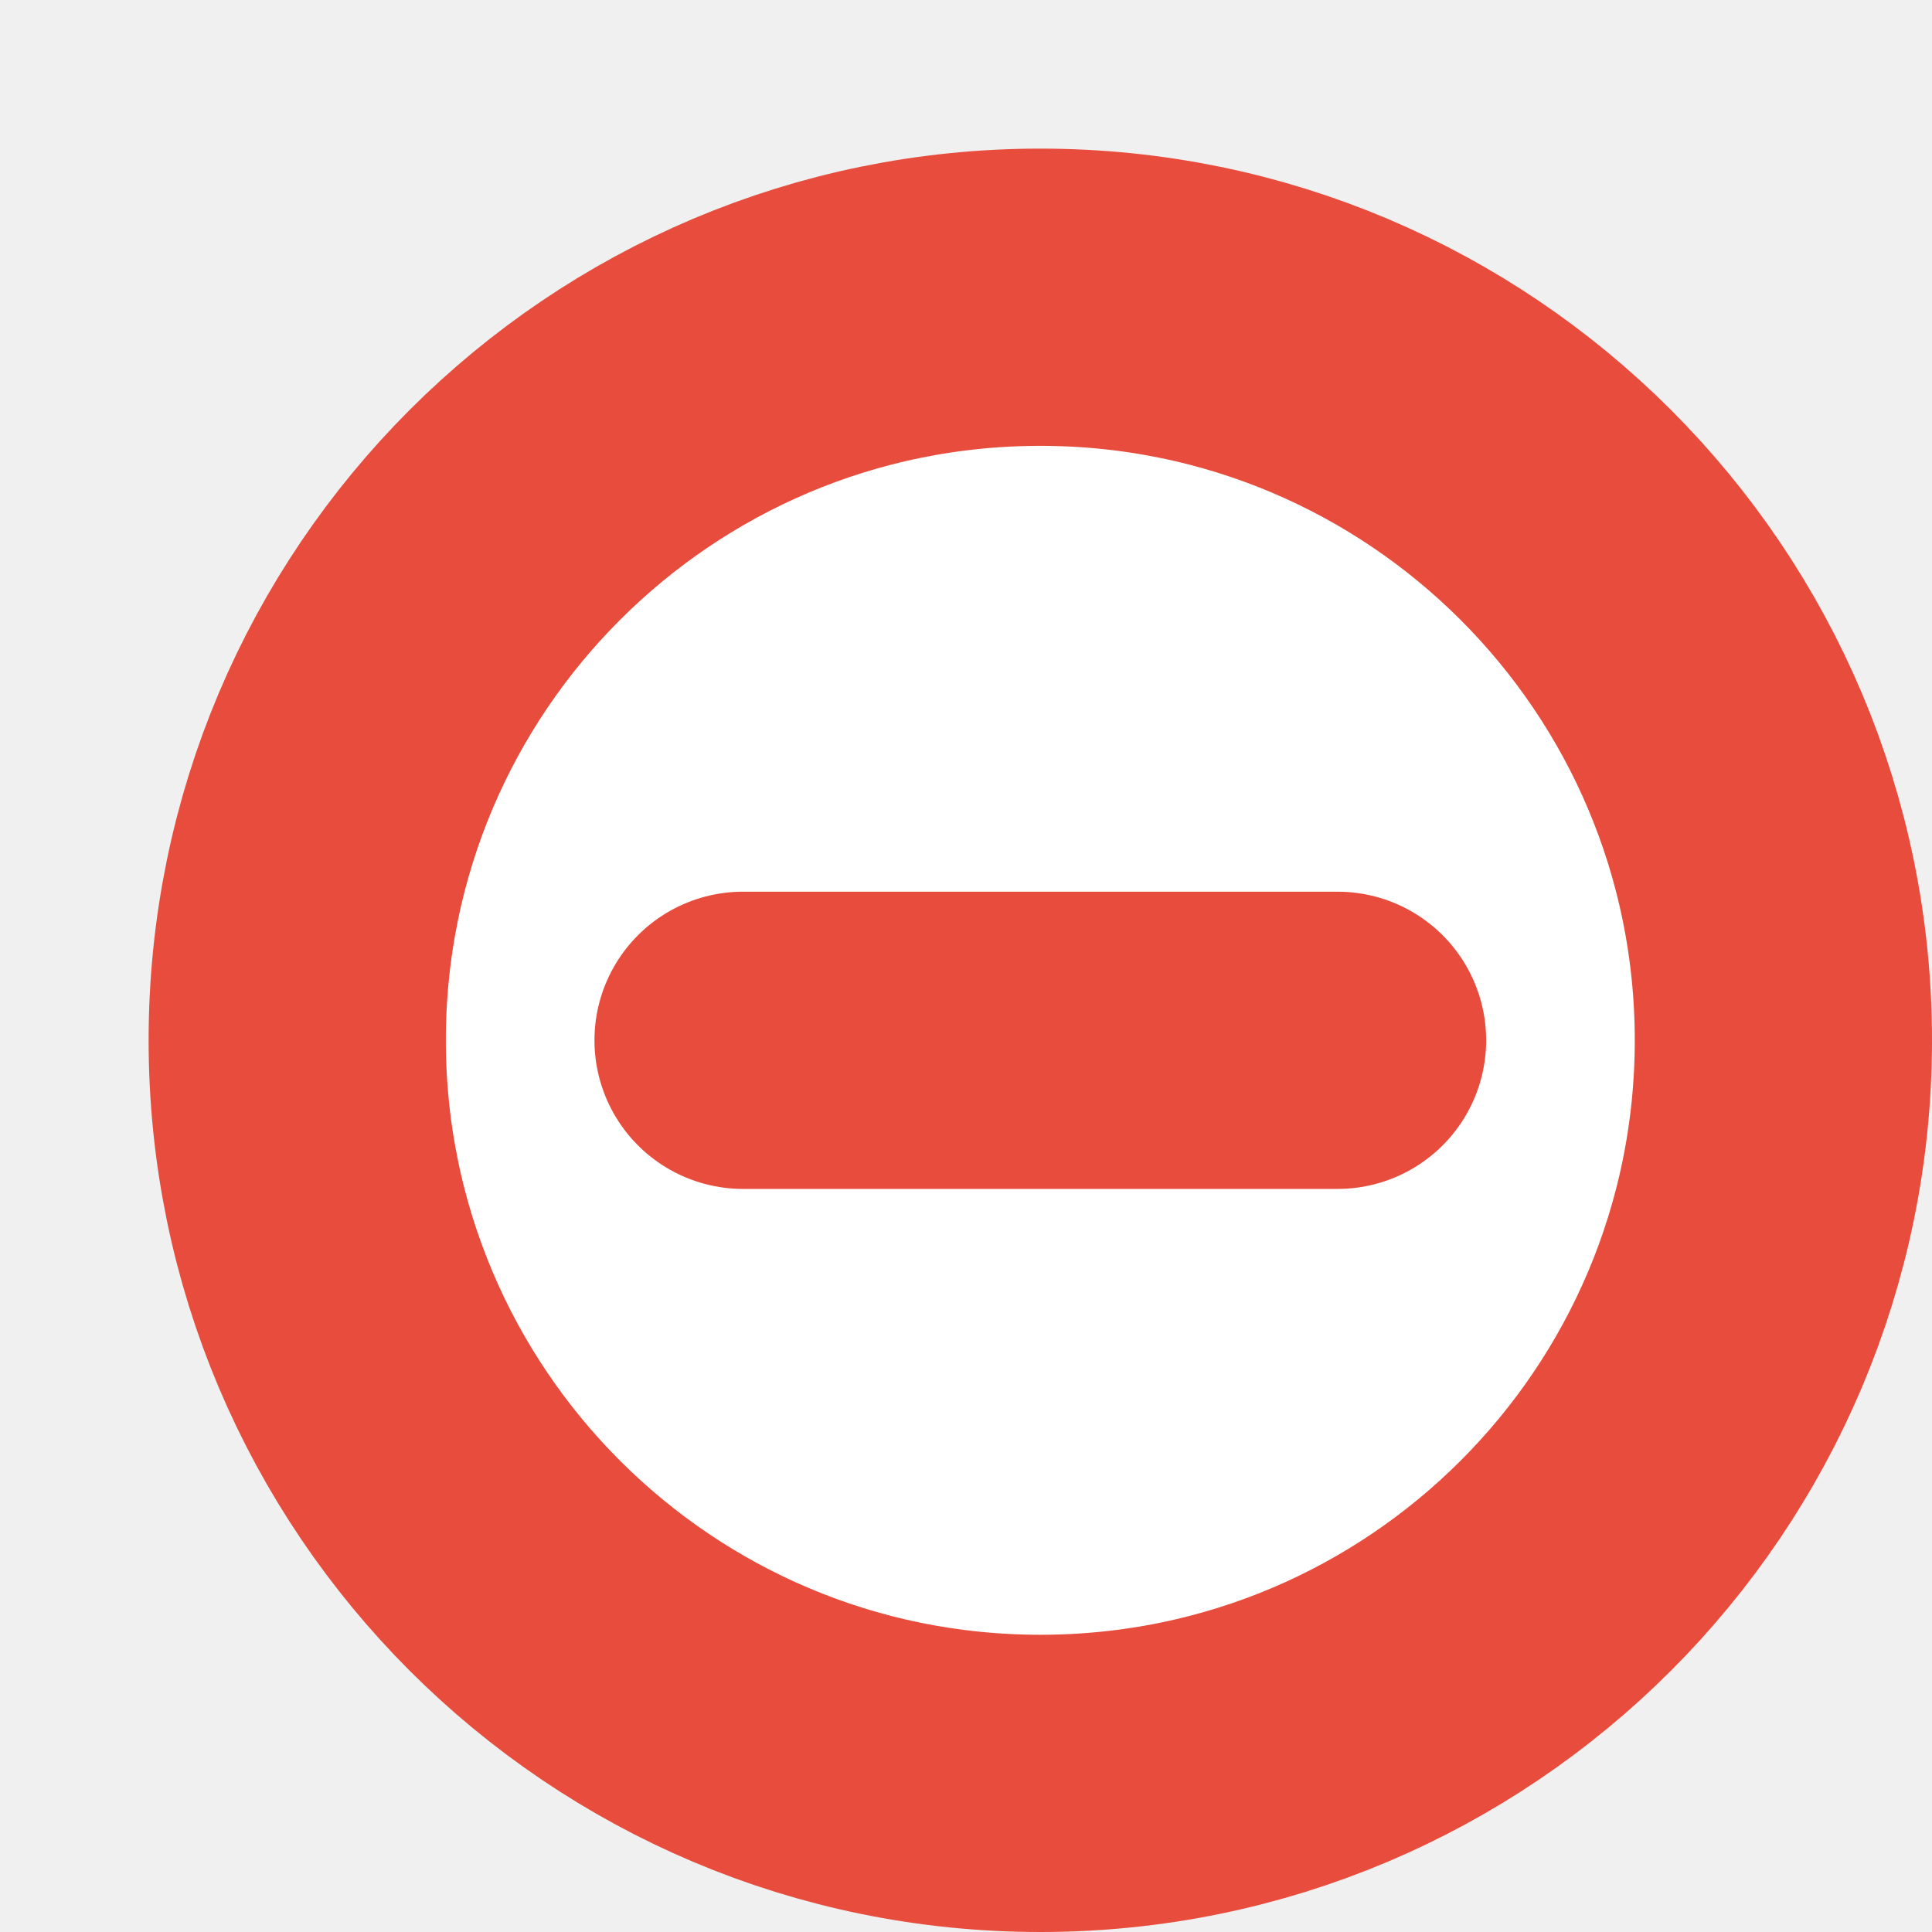
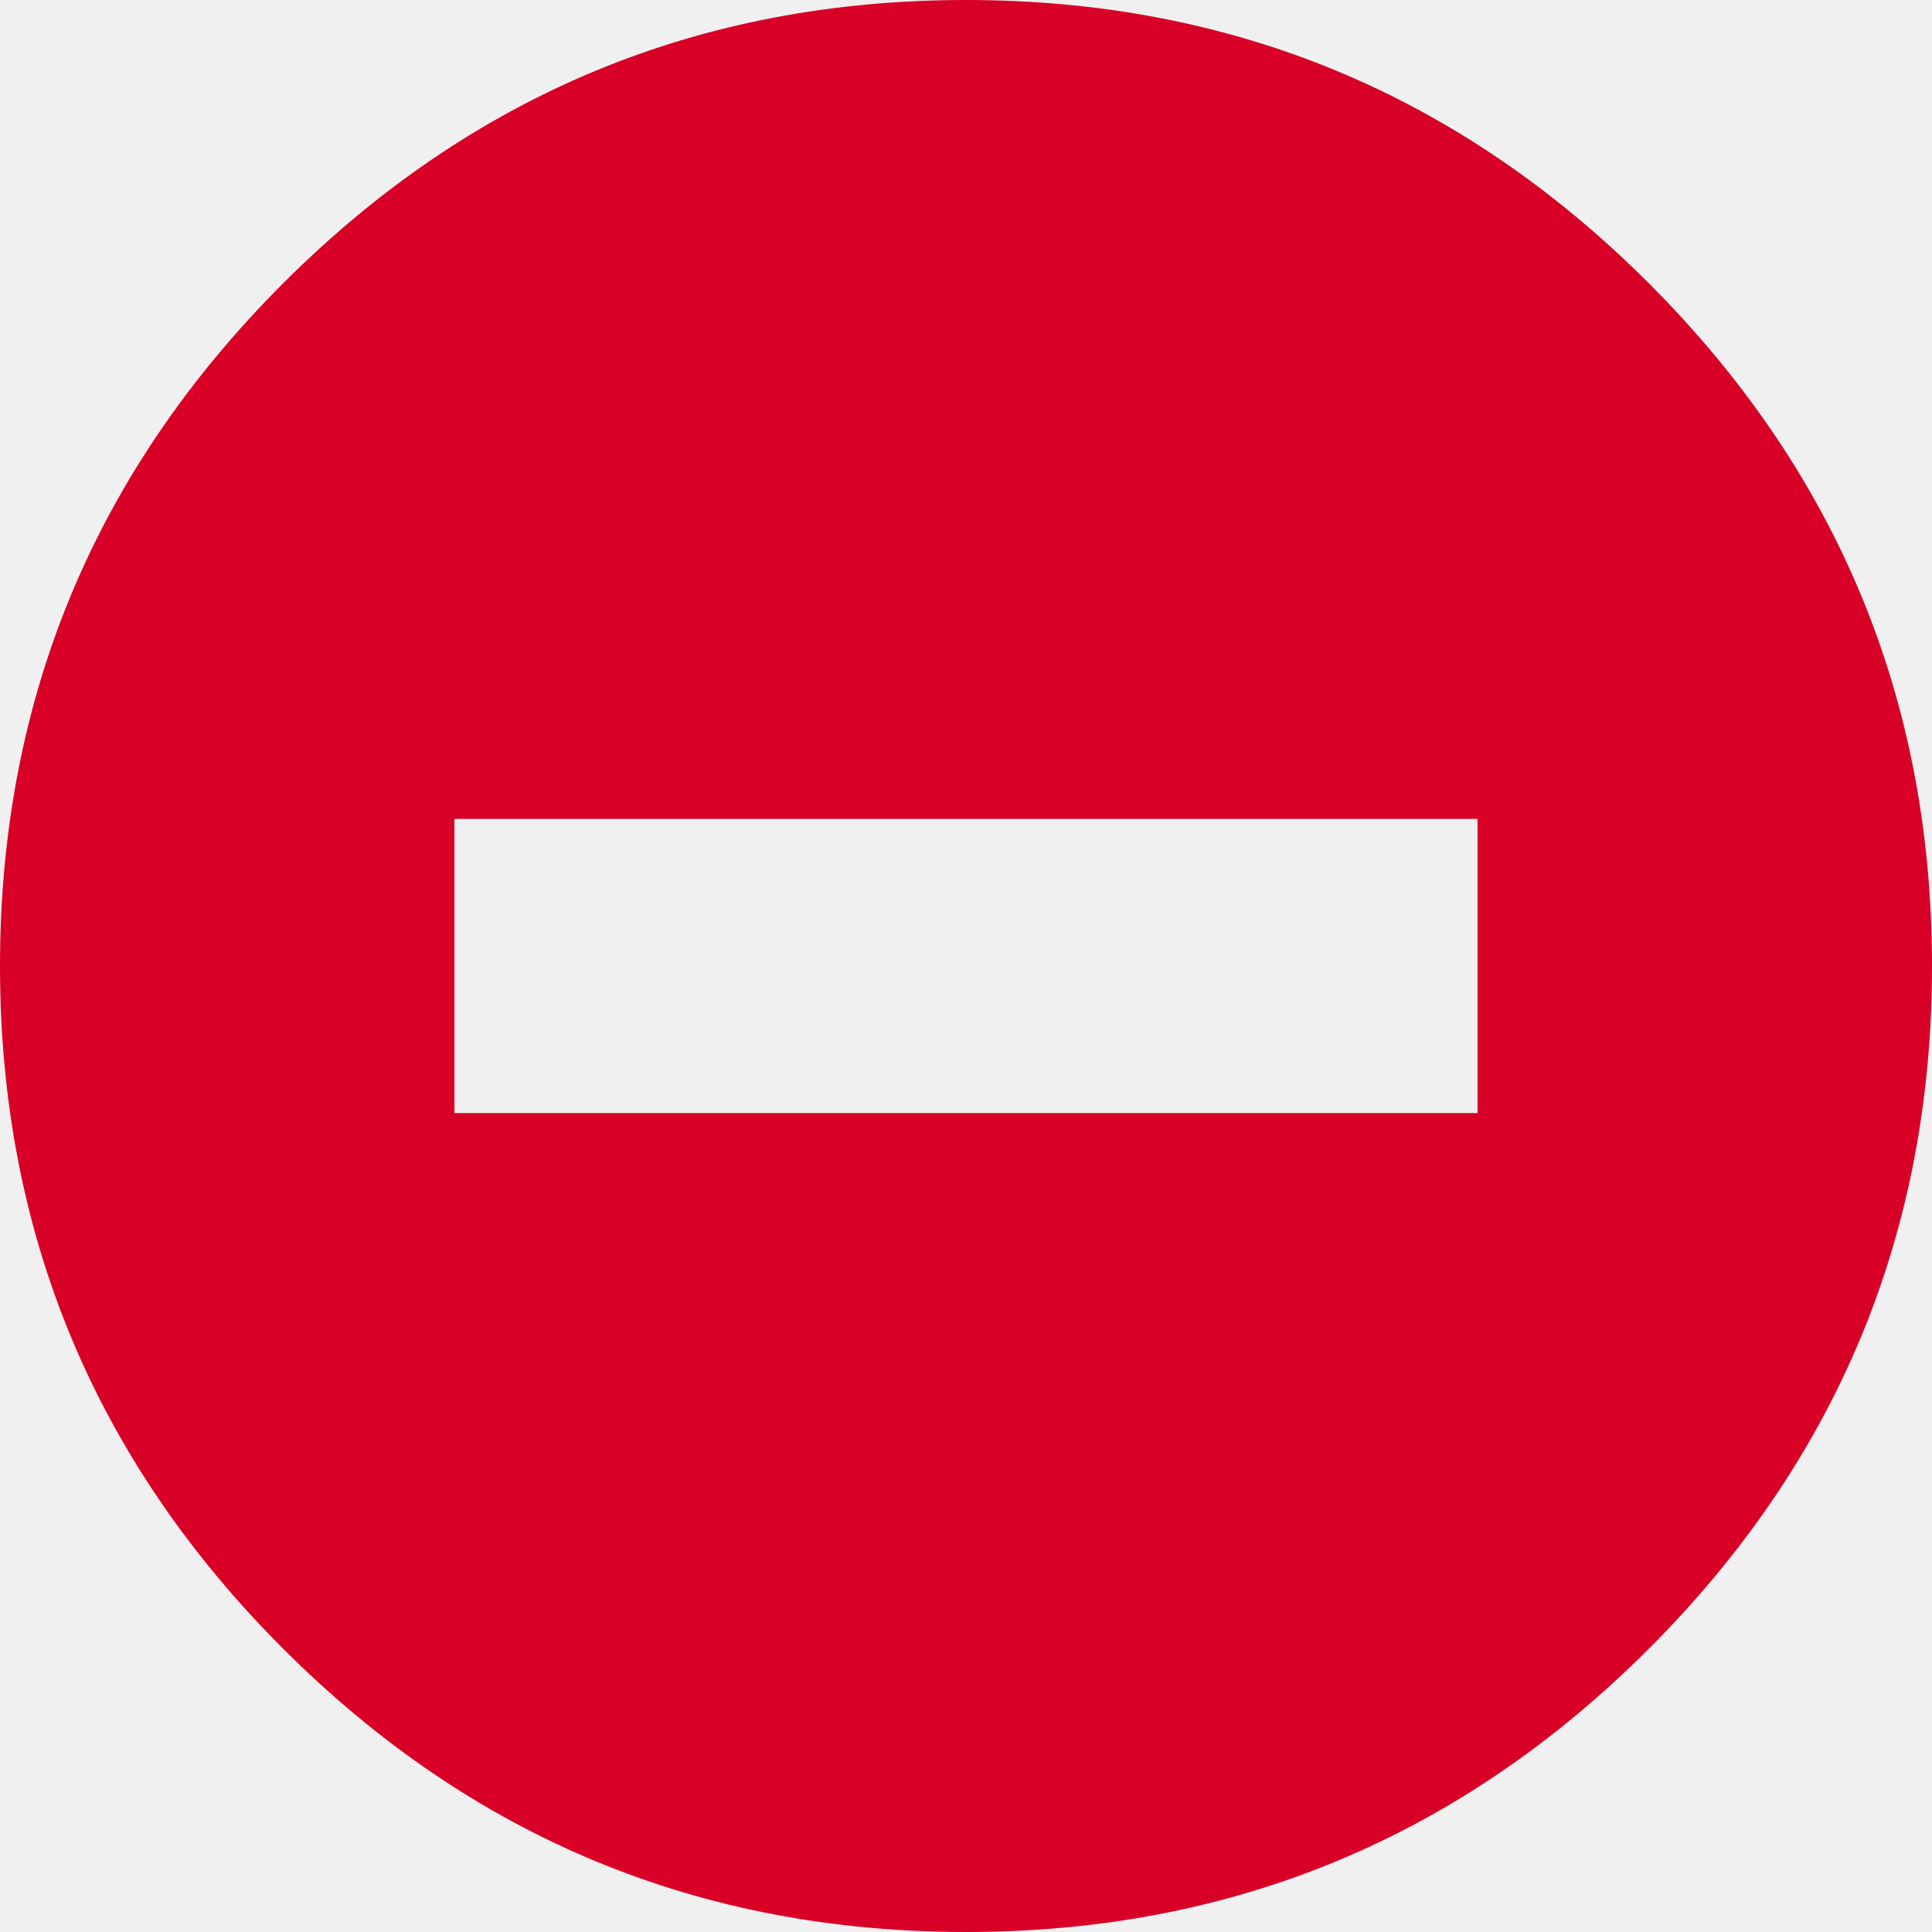
- <svg xmlns="http://www.w3.org/2000/svg" version="1.1" viewBox="0 0 26 26" enable-background="new 0 0 26 26" width="32px" height="32px">
-   <circle cx="14" cy="14" r="10" stroke="#e74c3c" stroke-width="4" fill="white" />
-   <line x1="10" y1="14" x2="18" y2="14" stroke-width="4" stroke="#e74c3c" stroke-linecap="round" />
+ <svg xmlns="http://www.w3.org/2000/svg" version="1.1" id="Capa_1" x="0px" y="0px" viewBox="0 0 525.938 525.938" style="enable-background:new 0 0 525.938 525.938;" xml:space="preserve" width="32px" height="32px">
+   <g>
+     <g>
+       <path d="M448.84,77.098C397.441,25.7,335.484,0,262.969,0C190.453,0,128.496,25.699,77.098,77.098    S0,190.453,0,262.969S25.699,397.442,77.098,448.84c51.399,51.396,113.355,77.098,185.871,77.098    c72.515,0,134.472-25.699,185.871-77.098c51.396-51.399,77.098-113.355,77.098-185.871S500.238,128.496,448.84,77.098z     M402.223,303.012H123.715v-80.086h278.507v80.086H402.223z" fill="#D80027" />
+     </g>
+   </g>
+   <g>
+ </g>
+   <g>
+ </g>
+   <g>
+ </g>
+   <g>
+ </g>
+   <g>
+ </g>
+   <g>
+ </g>
+   <g>
+ </g>
+   <g>
+ </g>
+   <g>
+ </g>
+   <g>
+ </g>
+   <g>
+ </g>
+   <g>
+ </g>
+   <g>
+ </g>
+   <g>
+ </g>
+   <g>
+ </g>
</svg>
